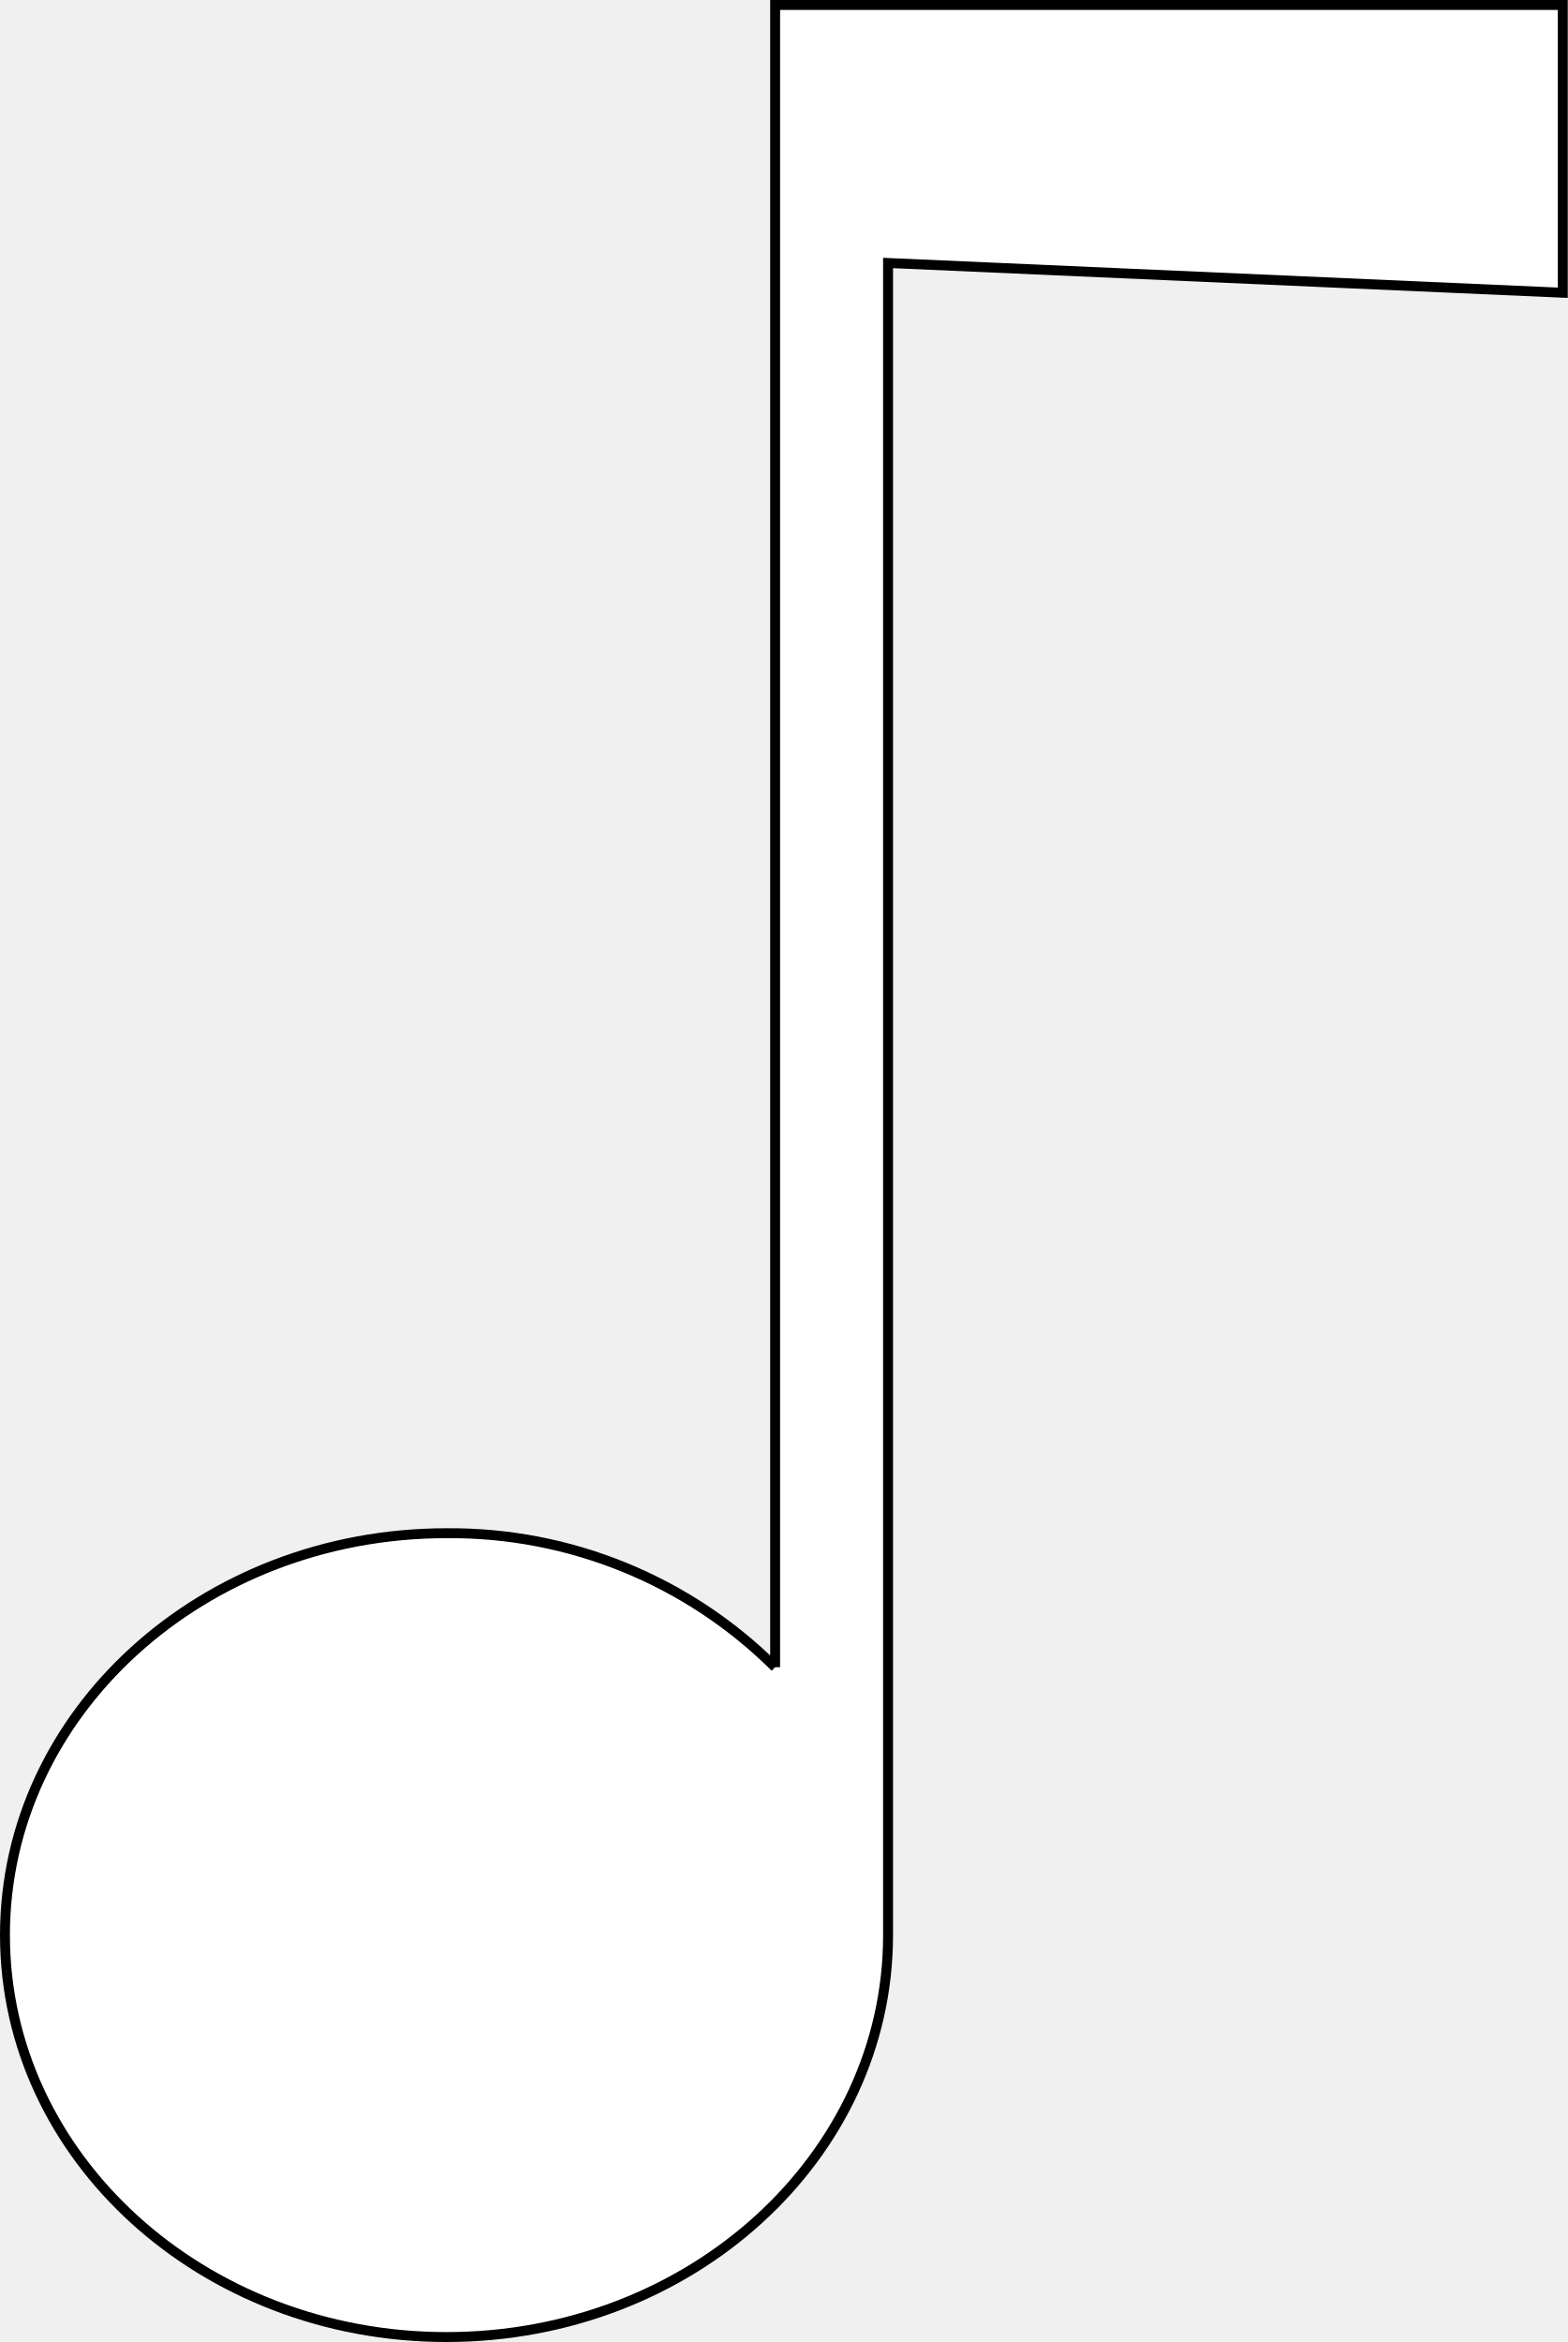
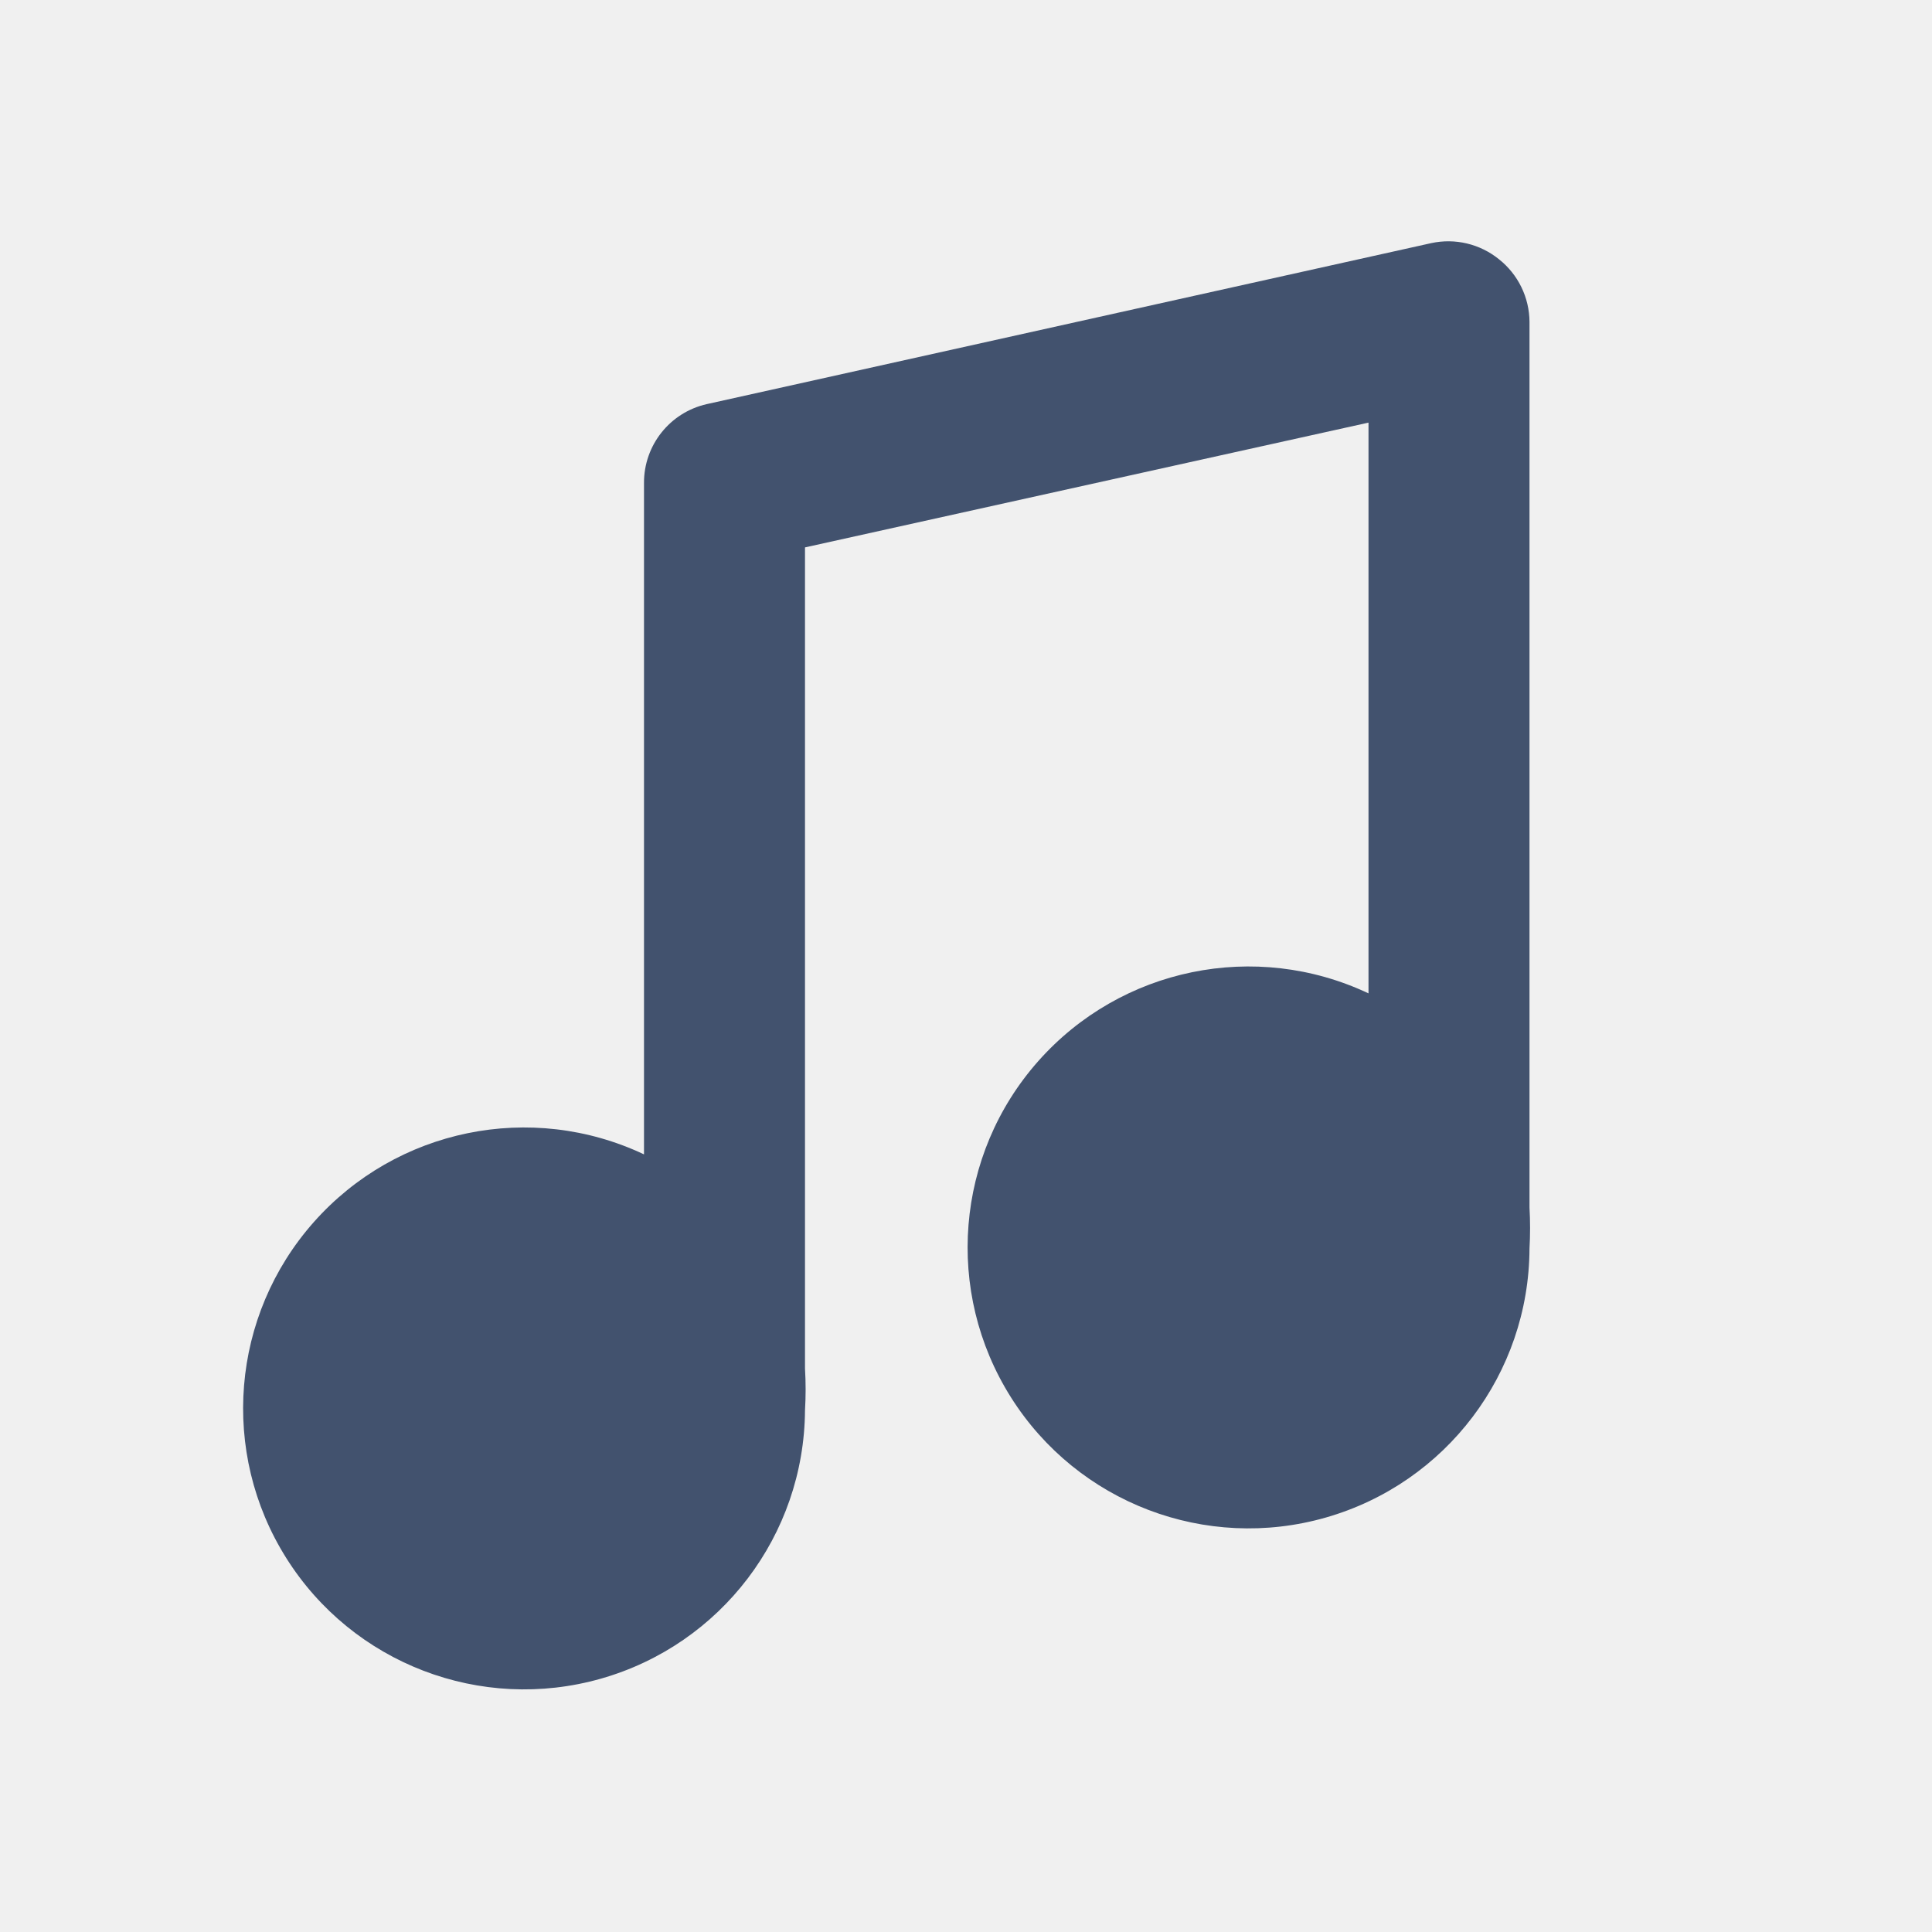
- <svg xmlns="http://www.w3.org/2000/svg" viewBox="0 0 158 236">
-   <defs>
-     <style>.cls-1{fill:#fff;stroke:#000;stroke-miterlimit:10;}</style>
-   </defs>
-   <g id="图层_2" data-name="图层 2">
-     <g id="图层_1-2" data-name="图层 1">
-       <path class="cls-1" d="M78.12,168V.5H157.5v29l-68-3V195c0,22.37-19.92,40.5-44.5,40.5S.5,217.37.5,195,20.42,154.5,45,154.5A46.4,46.4,0,0,1,78.12,168" />
-     </g>
-   </g>
+ <svg xmlns="http://www.w3.org/2000/svg" t="1657620899615" class="icon" viewBox="0 0 1024 1024" version="1.1" p-id="4233" width="200" height="200">
+   <path d="M810.667 640V170.667a42.667 42.667 0 0 0-16.213-33.28 42.667 42.667 0 0 0-35.84-8.533l-384 85.333A42.667 42.667 0 0 0 341.333 256v355.84a148.907 148.907 0 1 0 85.333 135.68 186.027 186.027 0 0 0 0-22.187V290.133l298.667-66.133v302.507a148.907 148.907 0 1 0 85.333 135.253 194.987 194.987 0 0 0 0-21.76z" p-id="4234" fill="#42526E" />
</svg>
